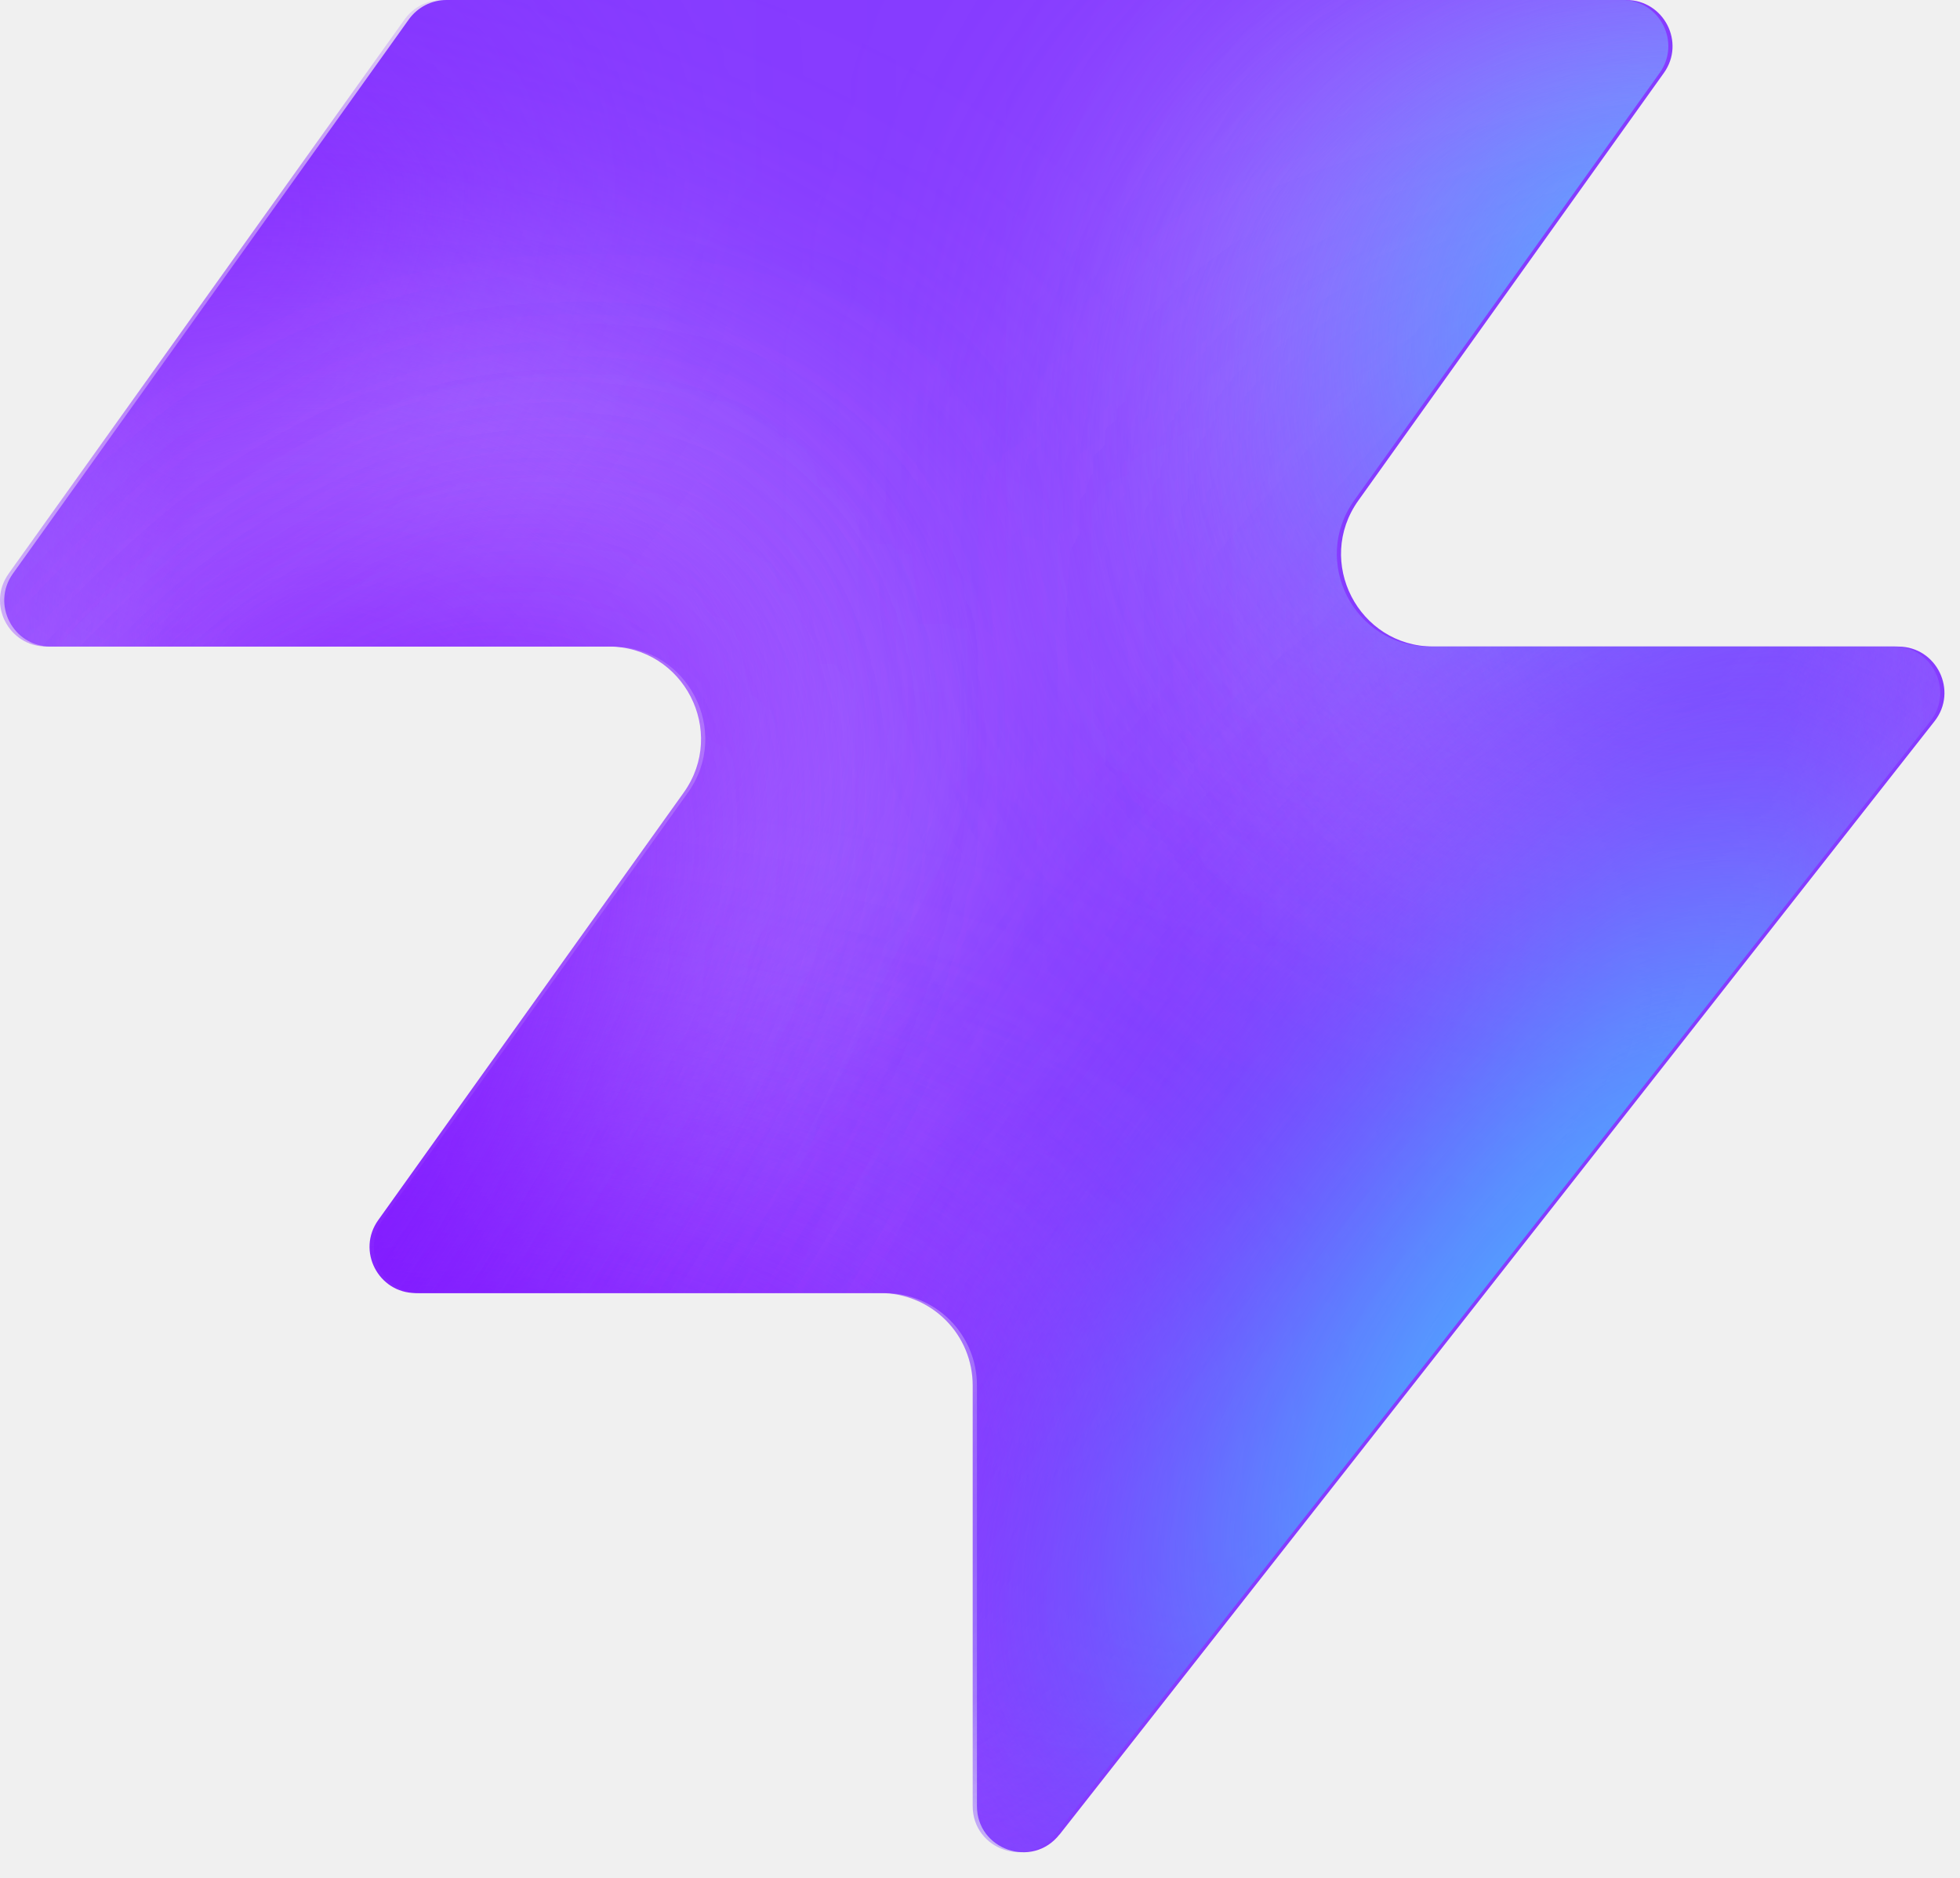
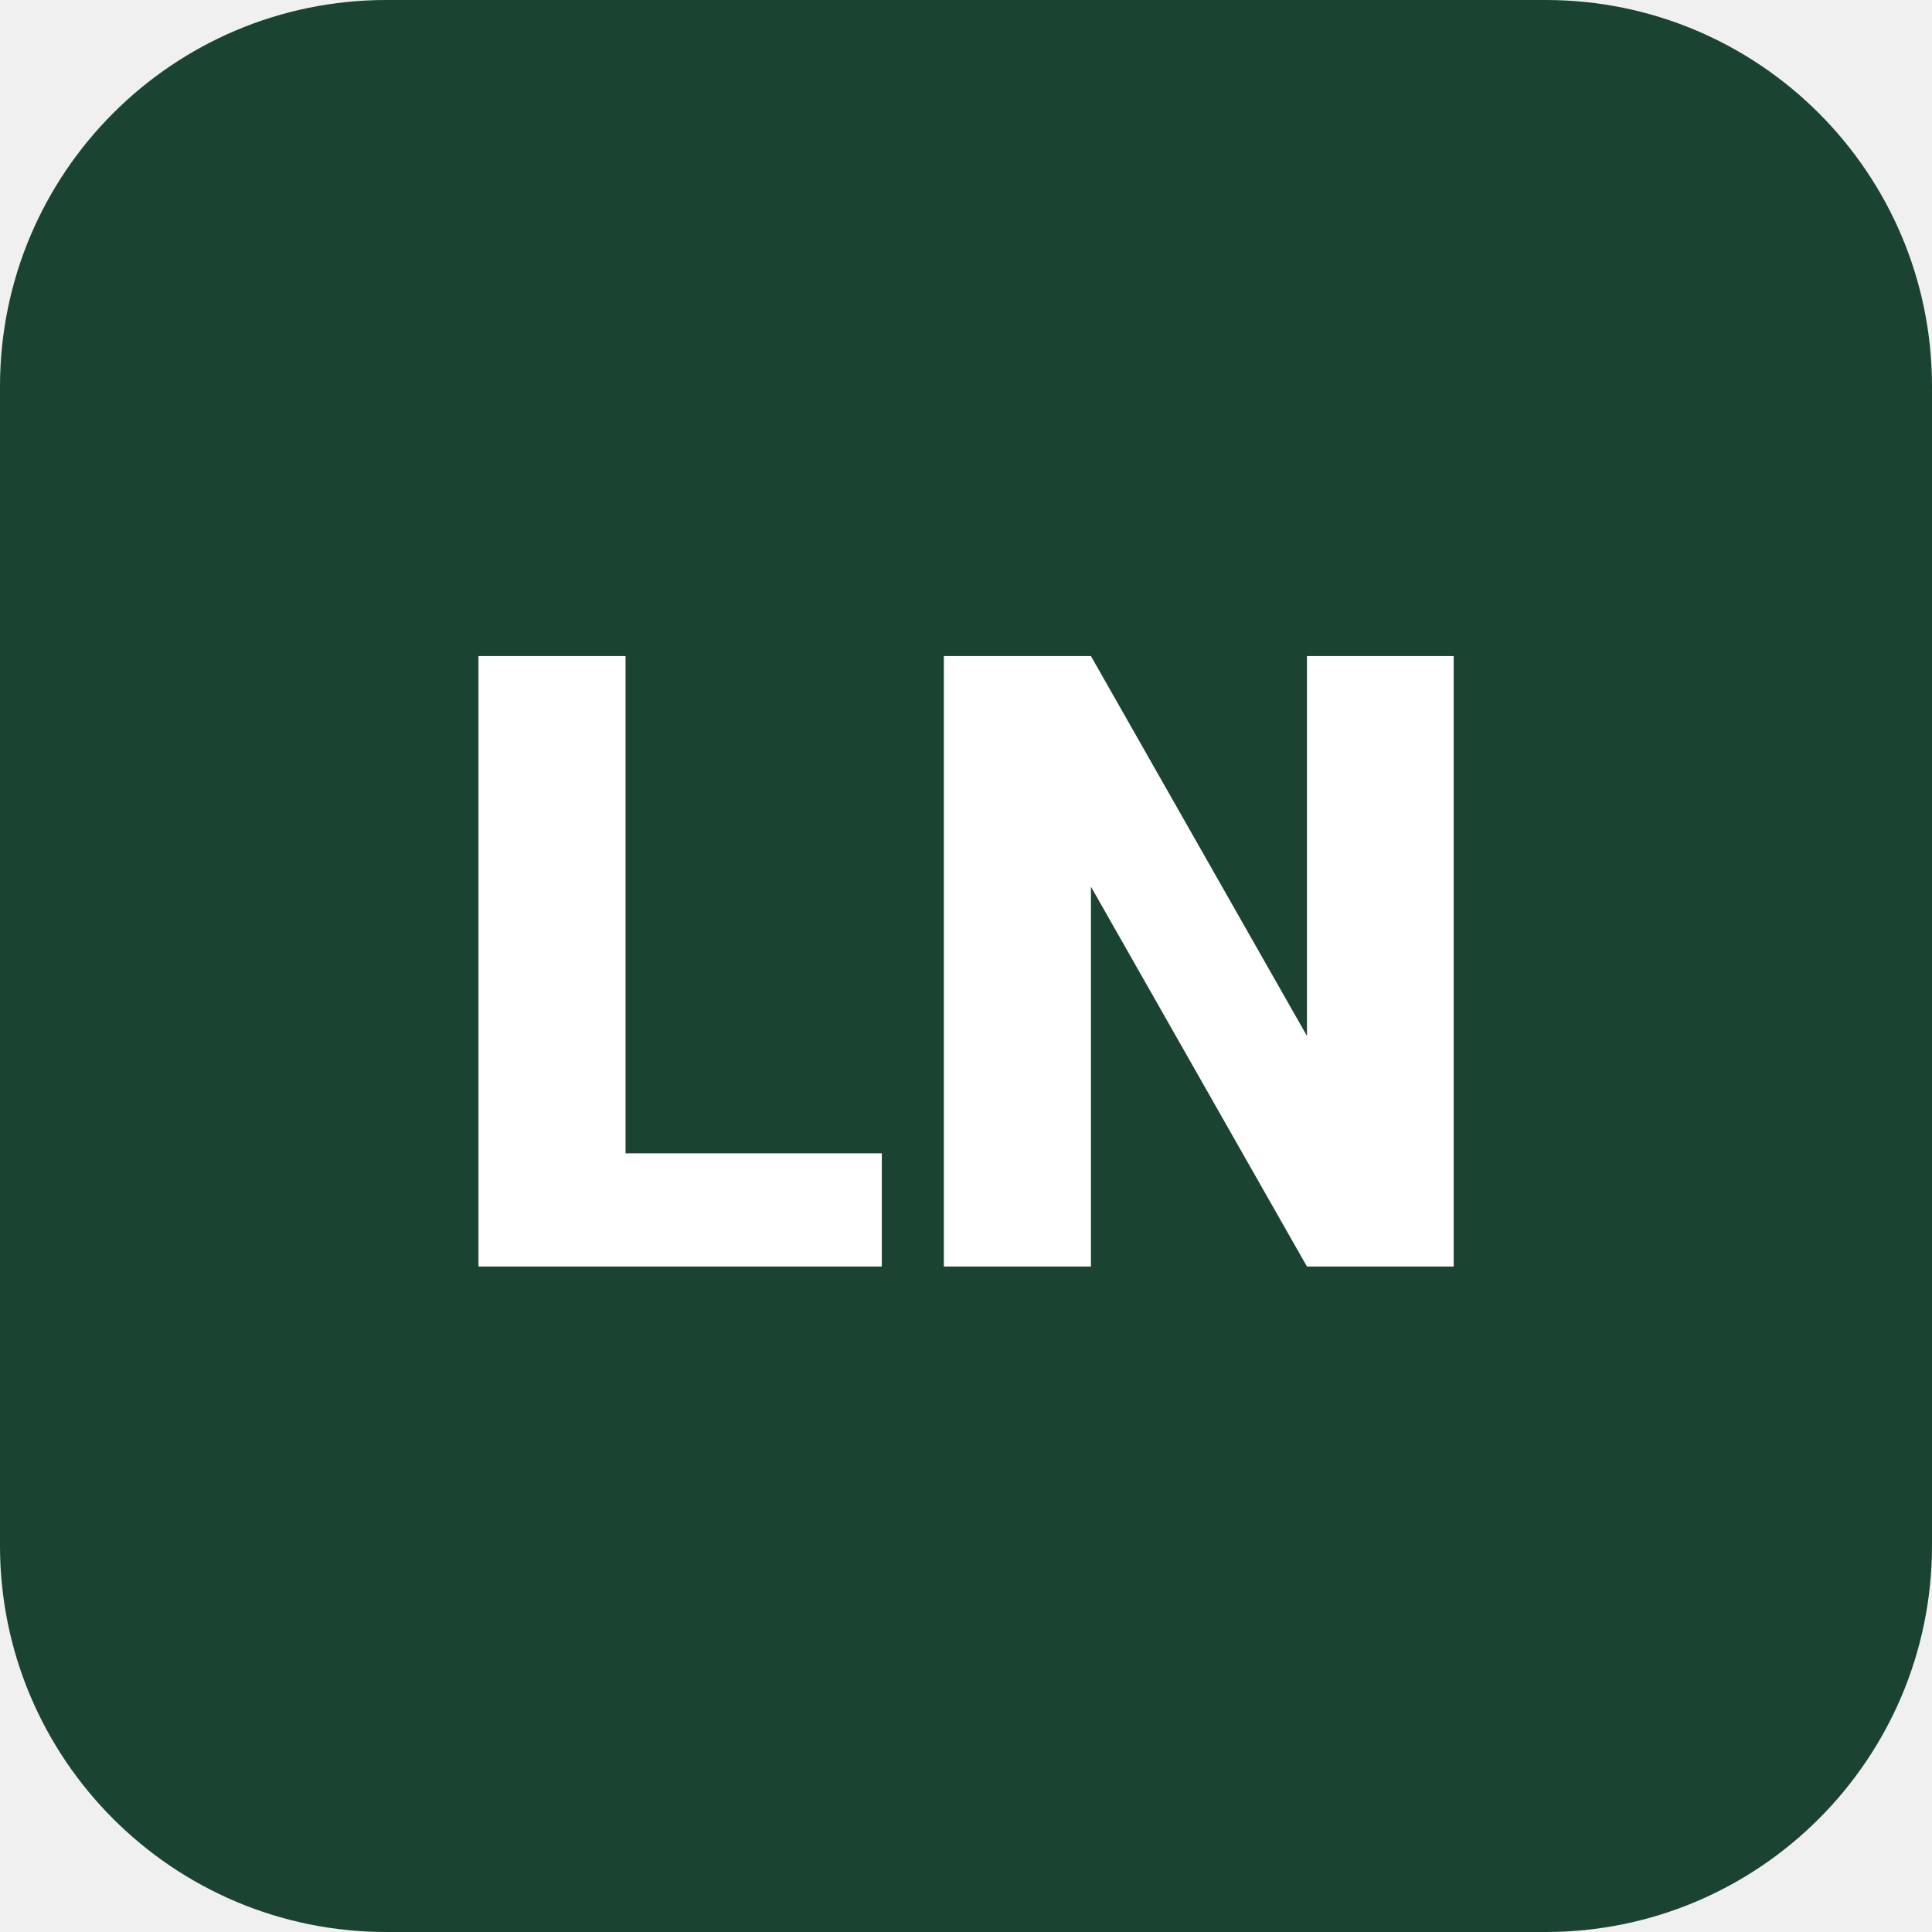
- <svg xmlns="http://www.w3.org/2000/svg" width="48" height="46" fill="none" viewBox="0 0 48 46">
-   <path fill="#863bff" d="M25.946 44.938c-.664.845-2.021.375-2.021-.698V33.937a2.26 2.26 0 0 0-2.262-2.262H10.287c-.92 0-1.456-1.04-.92-1.788l7.48-10.471c1.07-1.497 0-3.578-1.842-3.578H1.237c-.92 0-1.456-1.04-.92-1.788L10.013.474c.214-.297.556-.474.92-.474h28.894c.92 0 1.456 1.04.92 1.788l-7.48 10.471c-1.07 1.498 0 3.579 1.842 3.579h11.377c.943 0 1.473 1.088.89 1.83L25.947 44.94z" style="fill:#863bff;fill:color(display-p3 .525 .23 1);fill-opacity:1" />
-   <mask id="a" width="48" height="46" x="0" y="0" maskUnits="userSpaceOnUse" style="mask-type:alpha">
-     <path fill="#000" d="M25.842 44.938c-.664.844-2.021.375-2.021-.698V33.937a2.26 2.26 0 0 0-2.262-2.262H10.183c-.92 0-1.456-1.04-.92-1.788l7.48-10.471c1.07-1.498 0-3.579-1.842-3.579H1.133c-.92 0-1.456-1.04-.92-1.787L9.91.473c.214-.297.556-.474.92-.474h28.894c.92 0 1.456 1.04.92 1.788l-7.48 10.471c-1.07 1.498 0 3.578 1.842 3.578h11.377c.943 0 1.473 1.088.89 1.832L25.843 44.94z" style="fill:#000;fill-opacity:1" />
-   </mask>
-   <g mask="url(#a)">
-     <g filter="url(#b)">
-       <ellipse cx="5.508" cy="14.704" fill="#ede6ff" rx="5.508" ry="14.704" style="fill:#ede6ff;fill:color(display-p3 .927 .903 1);fill-opacity:1" transform="matrix(.00324 1 1 -.00324 -4.47 31.516)" />
-     </g>
-     <g filter="url(#c)">
-       <ellipse cx="10.399" cy="29.851" fill="#ede6ff" rx="10.399" ry="29.851" style="fill:#ede6ff;fill:color(display-p3 .927 .903 1);fill-opacity:1" transform="matrix(.00324 1 1 -.00324 -39.328 7.883)" />
-     </g>
-     <g filter="url(#d)">
-       <ellipse cx="5.508" cy="30.487" fill="#7e14ff" rx="5.508" ry="30.487" style="fill:#7e14ff;fill:color(display-p3 .492 .077 1);fill-opacity:1" transform="rotate(89.814 -25.913 -14.639)scale(1 -1)" />
-     </g>
-     <g filter="url(#e)">
-       <ellipse cx="5.508" cy="30.599" fill="#7e14ff" rx="5.508" ry="30.599" style="fill:#7e14ff;fill:color(display-p3 .492 .077 1);fill-opacity:1" transform="rotate(89.814 -32.644 -3.334)scale(1 -1)" />
-     </g>
-     <g filter="url(#f)">
-       <ellipse cx="5.508" cy="30.599" fill="#7e14ff" rx="5.508" ry="30.599" style="fill:#7e14ff;fill:color(display-p3 .492 .077 1);fill-opacity:1" transform="matrix(.00324 1 1 -.00324 -34.34 30.47)" />
-     </g>
-     <g filter="url(#g)">
-       <ellipse cx="14.072" cy="22.078" fill="#ede6ff" rx="14.072" ry="22.078" style="fill:#ede6ff;fill:color(display-p3 .927 .903 1);fill-opacity:1" transform="rotate(93.35 24.506 48.493)scale(-1 1)" />
-     </g>
-     <g filter="url(#h)">
-       <ellipse cx="3.47" cy="21.501" fill="#7e14ff" rx="3.47" ry="21.501" style="fill:#7e14ff;fill:color(display-p3 .492 .077 1);fill-opacity:1" transform="rotate(89.009 28.708 47.59)scale(-1 1)" />
-     </g>
-     <g filter="url(#i)">
-       <ellipse cx="3.47" cy="21.501" fill="#7e14ff" rx="3.47" ry="21.501" style="fill:#7e14ff;fill:color(display-p3 .492 .077 1);fill-opacity:1" transform="rotate(89.009 28.708 47.59)scale(-1 1)" />
-     </g>
-     <g filter="url(#j)">
-       <ellipse cx=".387" cy="8.972" fill="#7e14ff" rx="4.407" ry="29.108" style="fill:#7e14ff;fill:color(display-p3 .492 .077 1);fill-opacity:1" transform="rotate(39.51 .387 8.972)" />
-     </g>
-     <g filter="url(#k)">
-       <ellipse cx="47.523" cy="-6.092" fill="#7e14ff" rx="4.407" ry="29.108" style="fill:#7e14ff;fill:color(display-p3 .492 .077 1);fill-opacity:1" transform="rotate(37.892 47.523 -6.092)" />
-     </g>
-     <g filter="url(#l)">
-       <ellipse cx="41.412" cy="6.333" fill="#47bfff" rx="5.971" ry="9.665" style="fill:#47bfff;fill:color(display-p3 .28 .748 1);fill-opacity:1" transform="rotate(37.892 41.412 6.333)" />
-     </g>
-     <g filter="url(#m)">
-       <ellipse cx="-1.879" cy="38.332" fill="#7e14ff" rx="4.407" ry="29.108" style="fill:#7e14ff;fill:color(display-p3 .492 .077 1);fill-opacity:1" transform="rotate(37.892 -1.88 38.332)" />
-     </g>
-     <g filter="url(#n)">
-       <ellipse cx="-1.879" cy="38.332" fill="#7e14ff" rx="4.407" ry="29.108" style="fill:#7e14ff;fill:color(display-p3 .492 .077 1);fill-opacity:1" transform="rotate(37.892 -1.88 38.332)" />
-     </g>
-     <g filter="url(#o)">
-       <ellipse cx="35.651" cy="29.907" fill="#7e14ff" rx="4.407" ry="29.108" style="fill:#7e14ff;fill:color(display-p3 .492 .077 1);fill-opacity:1" transform="rotate(37.892 35.651 29.907)" />
-     </g>
-     <g filter="url(#p)">
-       <ellipse cx="38.418" cy="32.4" fill="#47bfff" rx="5.971" ry="15.297" style="fill:#47bfff;fill:color(display-p3 .28 .748 1);fill-opacity:1" transform="rotate(37.892 38.418 32.4)" />
-     </g>
-   </g>
-   <defs>
-     <filter id="b" width="60.045" height="41.654" x="-19.77" y="16.149" color-interpolation-filters="sRGB" filterUnits="userSpaceOnUse">
-       <feFlood flood-opacity="0" result="BackgroundImageFix" />
-       <feBlend in="SourceGraphic" in2="BackgroundImageFix" result="shape" />
-       <feGaussianBlur result="effect1_foregroundBlur_2002_17158" stdDeviation="7.659" />
-     </filter>
-     <filter id="c" width="90.34" height="51.437" x="-54.613" y="-7.533" color-interpolation-filters="sRGB" filterUnits="userSpaceOnUse">
-       <feFlood flood-opacity="0" result="BackgroundImageFix" />
-       <feBlend in="SourceGraphic" in2="BackgroundImageFix" result="shape" />
-       <feGaussianBlur result="effect1_foregroundBlur_2002_17158" stdDeviation="7.659" />
-     </filter>
-     <filter id="d" width="79.355" height="29.4" x="-49.64" y="2.03" color-interpolation-filters="sRGB" filterUnits="userSpaceOnUse">
-       <feFlood flood-opacity="0" result="BackgroundImageFix" />
-       <feBlend in="SourceGraphic" in2="BackgroundImageFix" result="shape" />
-       <feGaussianBlur result="effect1_foregroundBlur_2002_17158" stdDeviation="4.596" />
-     </filter>
-     <filter id="e" width="79.579" height="29.4" x="-45.045" y="20.029" color-interpolation-filters="sRGB" filterUnits="userSpaceOnUse">
-       <feFlood flood-opacity="0" result="BackgroundImageFix" />
-       <feBlend in="SourceGraphic" in2="BackgroundImageFix" result="shape" />
-       <feGaussianBlur result="effect1_foregroundBlur_2002_17158" stdDeviation="4.596" />
-     </filter>
-     <filter id="f" width="79.579" height="29.4" x="-43.513" y="21.178" color-interpolation-filters="sRGB" filterUnits="userSpaceOnUse">
-       <feFlood flood-opacity="0" result="BackgroundImageFix" />
-       <feBlend in="SourceGraphic" in2="BackgroundImageFix" result="shape" />
-       <feGaussianBlur result="effect1_foregroundBlur_2002_17158" stdDeviation="4.596" />
-     </filter>
-     <filter id="g" width="74.749" height="58.852" x="15.756" y="-17.901" color-interpolation-filters="sRGB" filterUnits="userSpaceOnUse">
-       <feFlood flood-opacity="0" result="BackgroundImageFix" />
-       <feBlend in="SourceGraphic" in2="BackgroundImageFix" result="shape" />
-       <feGaussianBlur result="effect1_foregroundBlur_2002_17158" stdDeviation="7.659" />
-     </filter>
-     <filter id="h" width="61.377" height="25.362" x="23.548" y="2.284" color-interpolation-filters="sRGB" filterUnits="userSpaceOnUse">
-       <feFlood flood-opacity="0" result="BackgroundImageFix" />
-       <feBlend in="SourceGraphic" in2="BackgroundImageFix" result="shape" />
-       <feGaussianBlur result="effect1_foregroundBlur_2002_17158" stdDeviation="4.596" />
-     </filter>
-     <filter id="i" width="61.377" height="25.362" x="23.548" y="2.284" color-interpolation-filters="sRGB" filterUnits="userSpaceOnUse">
-       <feFlood flood-opacity="0" result="BackgroundImageFix" />
-       <feBlend in="SourceGraphic" in2="BackgroundImageFix" result="shape" />
-       <feGaussianBlur result="effect1_foregroundBlur_2002_17158" stdDeviation="4.596" />
-     </filter>
-     <filter id="j" width="56.045" height="63.649" x="-27.636" y="-22.853" color-interpolation-filters="sRGB" filterUnits="userSpaceOnUse">
-       <feFlood flood-opacity="0" result="BackgroundImageFix" />
-       <feBlend in="SourceGraphic" in2="BackgroundImageFix" result="shape" />
-       <feGaussianBlur result="effect1_foregroundBlur_2002_17158" stdDeviation="4.596" />
-     </filter>
-     <filter id="k" width="54.814" height="64.646" x="20.116" y="-38.415" color-interpolation-filters="sRGB" filterUnits="userSpaceOnUse">
-       <feFlood flood-opacity="0" result="BackgroundImageFix" />
-       <feBlend in="SourceGraphic" in2="BackgroundImageFix" result="shape" />
-       <feGaussianBlur result="effect1_foregroundBlur_2002_17158" stdDeviation="4.596" />
-     </filter>
-     <filter id="l" width="33.541" height="35.313" x="24.641" y="-11.323" color-interpolation-filters="sRGB" filterUnits="userSpaceOnUse">
-       <feFlood flood-opacity="0" result="BackgroundImageFix" />
-       <feBlend in="SourceGraphic" in2="BackgroundImageFix" result="shape" />
-       <feGaussianBlur result="effect1_foregroundBlur_2002_17158" stdDeviation="4.596" />
-     </filter>
-     <filter id="m" width="54.814" height="64.646" x="-29.286" y="6.009" color-interpolation-filters="sRGB" filterUnits="userSpaceOnUse">
-       <feFlood flood-opacity="0" result="BackgroundImageFix" />
-       <feBlend in="SourceGraphic" in2="BackgroundImageFix" result="shape" />
-       <feGaussianBlur result="effect1_foregroundBlur_2002_17158" stdDeviation="4.596" />
-     </filter>
-     <filter id="n" width="54.814" height="64.646" x="-29.286" y="6.009" color-interpolation-filters="sRGB" filterUnits="userSpaceOnUse">
-       <feFlood flood-opacity="0" result="BackgroundImageFix" />
-       <feBlend in="SourceGraphic" in2="BackgroundImageFix" result="shape" />
-       <feGaussianBlur result="effect1_foregroundBlur_2002_17158" stdDeviation="4.596" />
-     </filter>
-     <filter id="o" width="54.814" height="64.646" x="8.244" y="-2.416" color-interpolation-filters="sRGB" filterUnits="userSpaceOnUse">
-       <feFlood flood-opacity="0" result="BackgroundImageFix" />
-       <feBlend in="SourceGraphic" in2="BackgroundImageFix" result="shape" />
-       <feGaussianBlur result="effect1_foregroundBlur_2002_17158" stdDeviation="4.596" />
-     </filter>
-     <filter id="p" width="39.409" height="43.623" x="18.713" y="10.588" color-interpolation-filters="sRGB" filterUnits="userSpaceOnUse">
-       <feFlood flood-opacity="0" result="BackgroundImageFix" />
-       <feBlend in="SourceGraphic" in2="BackgroundImageFix" result="shape" />
-       <feGaussianBlur result="effect1_foregroundBlur_2002_17158" stdDeviation="4.596" />
-     </filter>
-   </defs>
+ <svg xmlns="http://www.w3.org/2000/svg" viewBox="0 0 180 180">
+   <rect width="180" height="180" rx="36" fill="#1b4332" />
+   <text x="90" y="118" font-family="-apple-system, BlinkMacSystemFont, 'Segoe UI', Roboto, sans-serif" font-size="80" font-weight="800" fill="#ffffff" text-anchor="middle">LN</text>
</svg>
